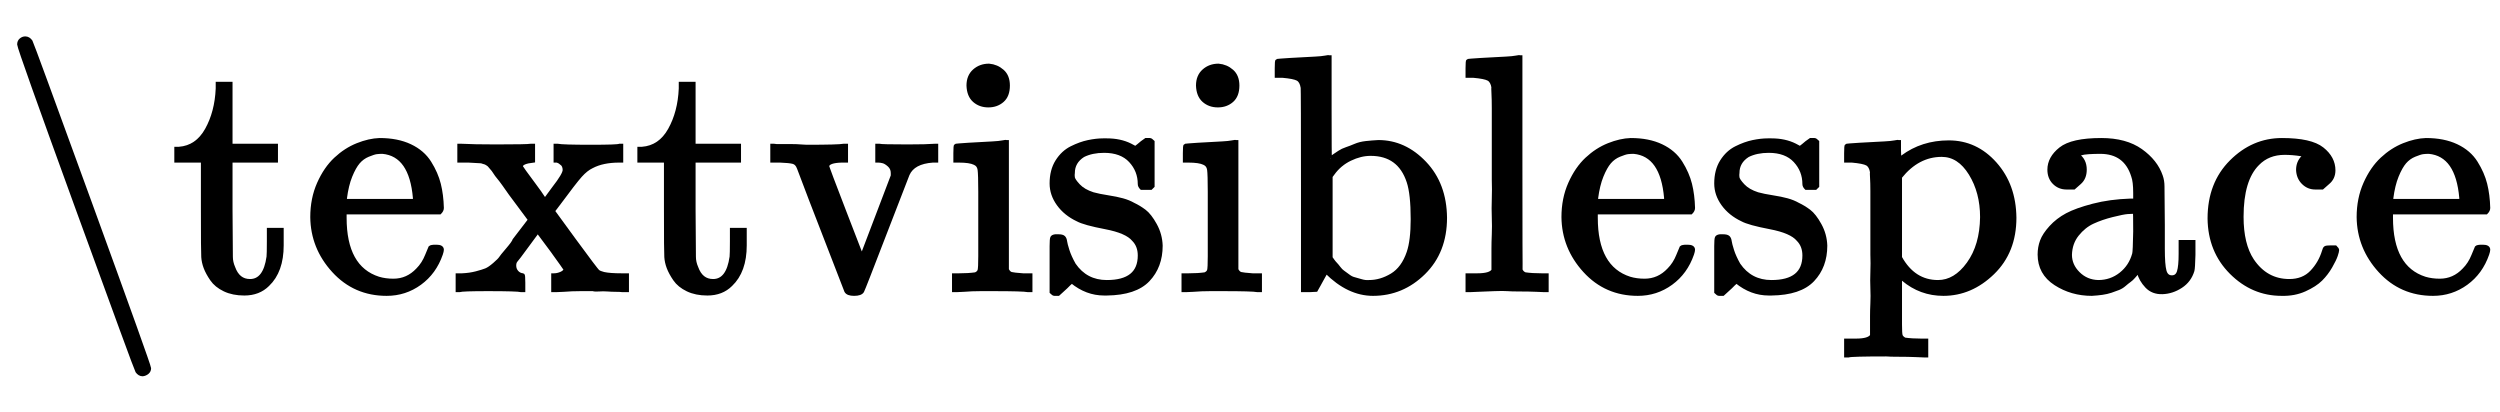
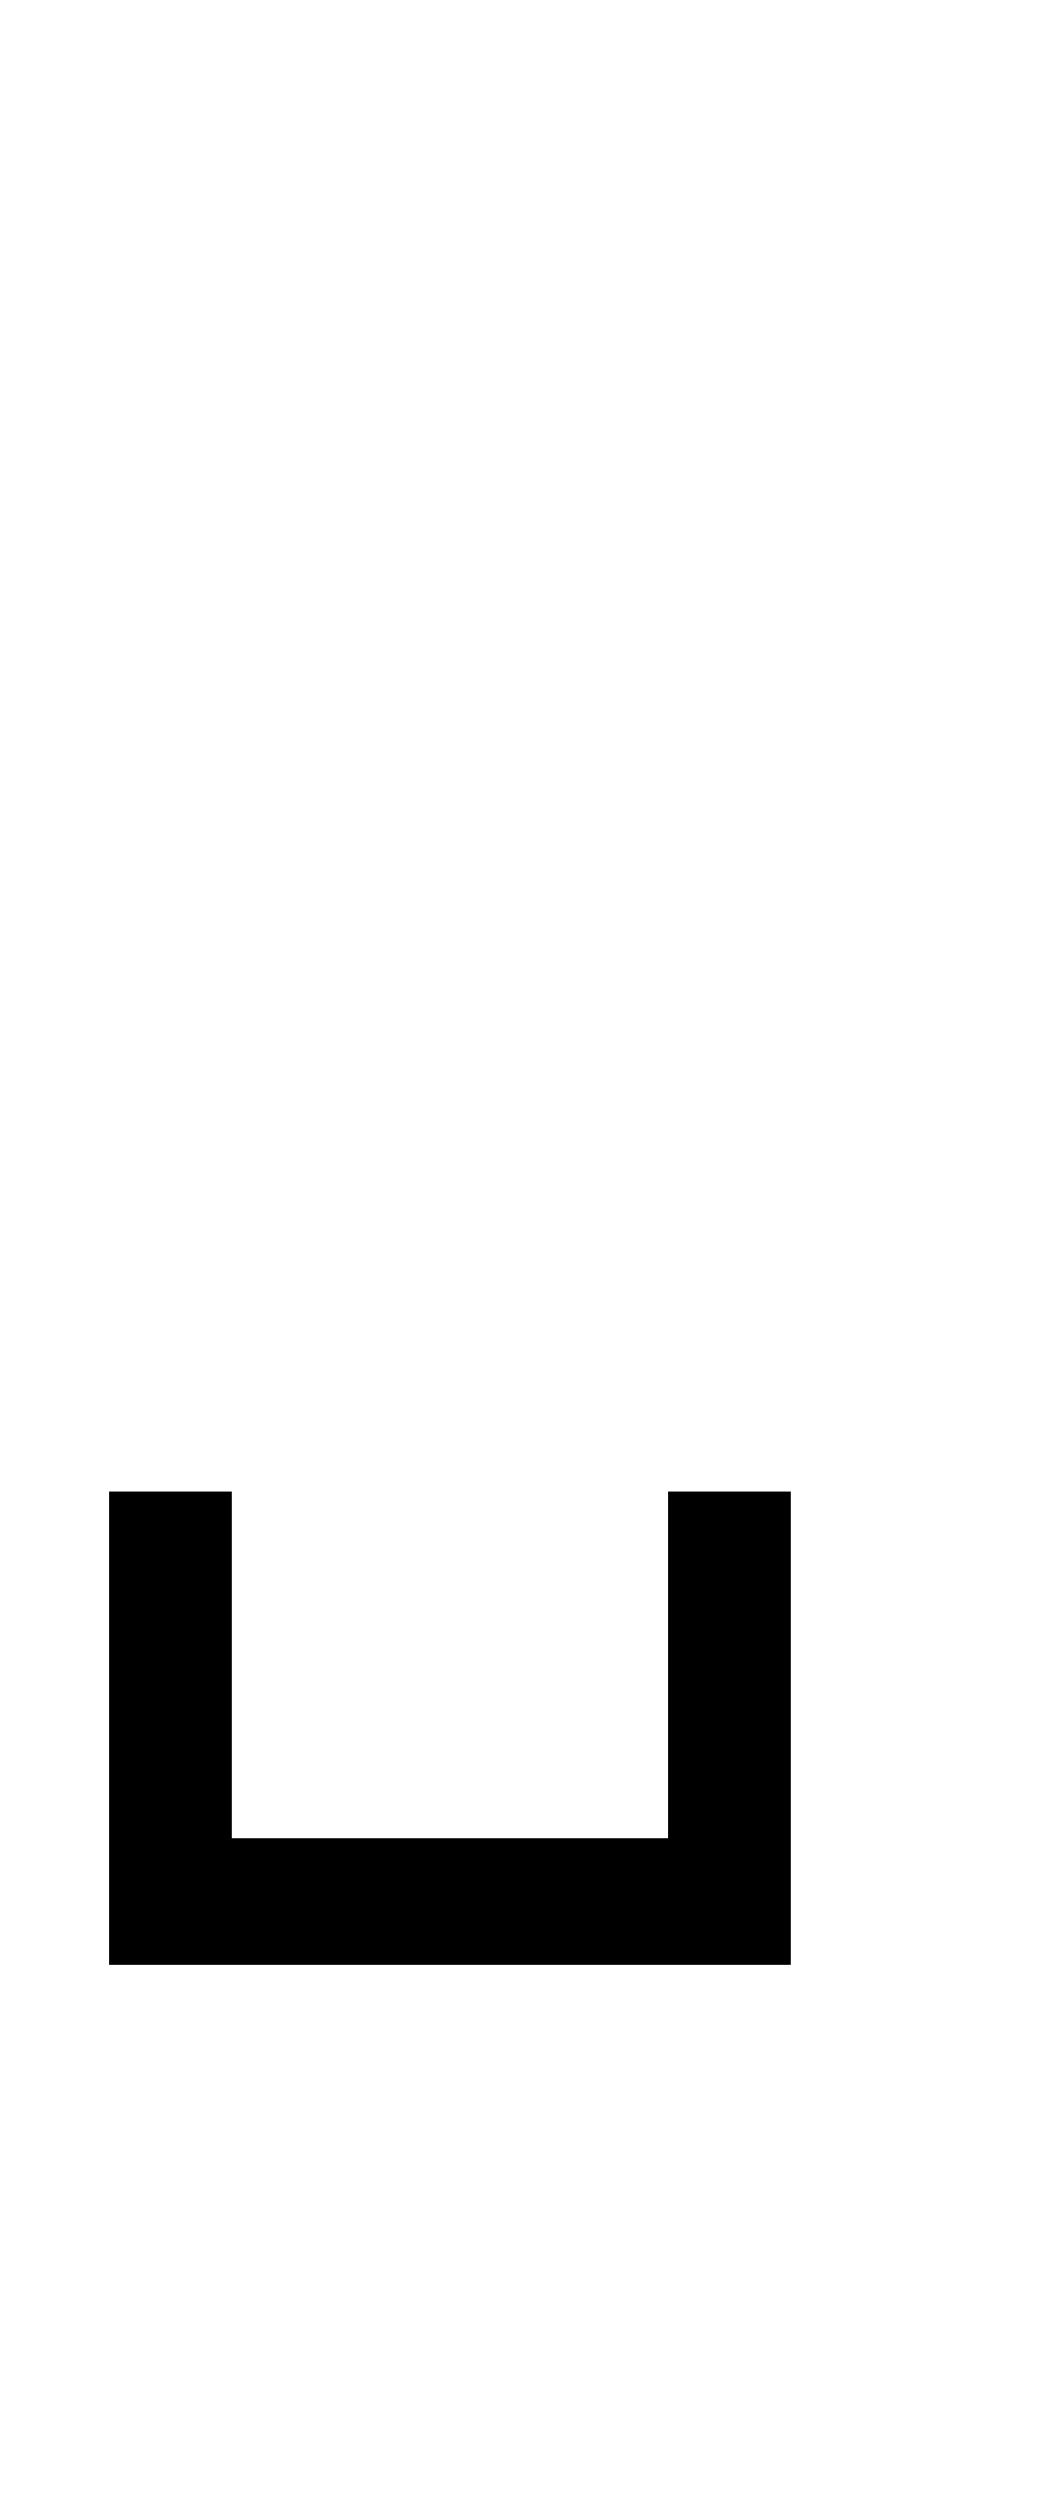
- <svg xmlns="http://www.w3.org/2000/svg" xmlns:xlink="http://www.w3.org/1999/xlink" style="vertical-align: -0.838ex;" width="17.255ex" height="2.843ex" viewBox="0 -863.1 7429 1223.9">
-   <defs>
-     <path stroke-width="10" id="E1-MJMAIN-5C" d="M56 731Q56 740 62 745T75 750Q85 750 92 740Q96 733 270 255T444 -231Q444 -239 438 -244T424 -250Q414 -250 407 -240Q404 -236 230 242T56 731Z" />
-     <path stroke-width="10" id="E1-MJMAIN-74" d="M27 422Q80 426 109 478T141 600V615H181V431H316V385H181V241Q182 116 182 100T189 68Q203 29 238 29Q282 29 292 100Q293 108 293 146V181H333V146V134Q333 57 291 17Q264 -10 221 -10Q187 -10 162 2T124 33T105 68T98 100Q97 107 97 248V385H18V422H27Z" />
-     <path stroke-width="10" id="E1-MJMAIN-65" d="M28 218Q28 273 48 318T98 391T163 433T229 448Q282 448 320 430T378 380T406 316T415 245Q415 238 408 231H126V216Q126 68 226 36Q246 30 270 30Q312 30 342 62Q359 79 369 104L379 128Q382 131 395 131H398Q415 131 415 121Q415 117 412 108Q393 53 349 21T250 -11Q155 -11 92 58T28 218ZM333 275Q322 403 238 411H236Q228 411 220 410T195 402T166 381T143 340T127 274V267H333V275Z" />
-     <path stroke-width="10" id="E1-MJMAIN-78" d="M201 0Q189 3 102 3Q26 3 17 0H11V46H25Q48 47 67 52T96 61T121 78T139 96T160 122T180 150L226 210L168 288Q159 301 149 315T133 336T122 351T113 363T107 370T100 376T94 379T88 381T80 383Q74 383 44 385H16V431H23Q59 429 126 429Q219 429 229 431H237V385Q201 381 201 369Q201 367 211 353T239 315T268 274L272 270L297 304Q329 345 329 358Q329 364 327 369T322 376T317 380T310 384L307 385H302V431H309Q324 428 408 428Q487 428 493 431H499V385H492Q443 385 411 368Q394 360 377 341T312 257L296 236L358 151Q424 61 429 57T446 50Q464 46 499 46H516V0H510H502Q494 1 482 1T457 2T432 2T414 3Q403 3 377 3T327 1L304 0H295V46H298Q309 46 320 51T331 63Q331 65 291 120L250 175Q249 174 219 133T185 88Q181 83 181 74Q181 63 188 55T206 46Q208 46 208 23V0H201Z" />
-     <path stroke-width="10" id="E1-MJMAIN-76" d="M338 431Q344 429 422 429Q479 429 503 431H508V385H497Q439 381 423 345Q421 341 356 172T288 -2Q283 -11 263 -11Q244 -11 239 -2Q99 359 98 364Q93 378 82 381T43 385H19V431H25L33 430Q41 430 53 430T79 430T104 429T122 428Q217 428 232 431H240V385H226Q187 384 184 370Q184 366 235 234L286 102L377 341V349Q377 363 367 372T349 383T335 385H331V431H338Z" />
-     <path stroke-width="10" id="E1-MJMAIN-69" d="M69 609Q69 637 87 653T131 669Q154 667 171 652T188 609Q188 579 171 564T129 549Q104 549 87 564T69 609ZM247 0Q232 3 143 3Q132 3 106 3T56 1L34 0H26V46H42Q70 46 91 49Q100 53 102 60T104 102V205V293Q104 345 102 359T88 378Q74 385 41 385H30V408Q30 431 32 431L42 432Q52 433 70 434T106 436Q123 437 142 438T171 441T182 442H185V62Q190 52 197 50T232 46H255V0H247Z" />
-     <path stroke-width="10" id="E1-MJMAIN-73" d="M295 316Q295 356 268 385T190 414Q154 414 128 401Q98 382 98 349Q97 344 98 336T114 312T157 287Q175 282 201 278T245 269T277 256Q294 248 310 236T342 195T359 133Q359 71 321 31T198 -10H190Q138 -10 94 26L86 19L77 10Q71 4 65 -1L54 -11H46H42Q39 -11 33 -5V74V132Q33 153 35 157T45 162H54Q66 162 70 158T75 146T82 119T101 77Q136 26 198 26Q295 26 295 104Q295 133 277 151Q257 175 194 187T111 210Q75 227 54 256T33 318Q33 357 50 384T93 424T143 442T187 447H198Q238 447 268 432L283 424L292 431Q302 440 314 448H322H326Q329 448 335 442V310L329 304H301Q295 310 295 316Z" />
-     <path stroke-width="10" id="E1-MJMAIN-62" d="M307 -11Q234 -11 168 55L158 37Q156 34 153 28T147 17T143 10L138 1L118 0H98V298Q98 599 97 603Q94 622 83 628T38 637H20V660Q20 683 22 683L32 684Q42 685 61 686T98 688Q115 689 135 690T165 693T176 694H179V543Q179 391 180 391L183 394Q186 397 192 401T207 411T228 421T254 431T286 439T323 442Q401 442 461 379T522 216Q522 115 458 52T307 -11ZM182 98Q182 97 187 90T196 79T206 67T218 55T233 44T250 35T271 29T295 26Q330 26 363 46T412 113Q424 148 424 212Q424 287 412 323Q385 405 300 405Q270 405 239 390T188 347L182 339V98Z" />
-     <path stroke-width="10" id="E1-MJMAIN-6C" d="M42 46H56Q95 46 103 60V68Q103 77 103 91T103 124T104 167T104 217T104 272T104 329Q104 366 104 407T104 482T104 542T103 586T103 603Q100 622 89 628T44 637H26V660Q26 683 28 683L38 684Q48 685 67 686T104 688Q121 689 141 690T171 693T182 694H185V379Q185 62 186 60Q190 52 198 49Q219 46 247 46H263V0H255L232 1Q209 2 183 2T145 3T107 3T57 1L34 0H26V46H42Z" />
-     <path stroke-width="10" id="E1-MJMAIN-70" d="M36 -148H50Q89 -148 97 -134V-126Q97 -119 97 -107T97 -77T98 -38T98 6T98 55T98 106Q98 140 98 177T98 243T98 296T97 335T97 351Q94 370 83 376T38 385H20V408Q20 431 22 431L32 432Q42 433 61 434T98 436Q115 437 135 438T165 441T176 442H179V416L180 390L188 397Q247 441 326 441Q407 441 464 377T522 216Q522 115 457 52T310 -11Q242 -11 190 33L182 40V-45V-101Q182 -128 184 -134T195 -145Q216 -148 244 -148H260V-194H252L228 -193Q205 -192 178 -192T140 -191Q37 -191 28 -194H20V-148H36ZM424 218Q424 292 390 347T305 402Q234 402 182 337V98Q222 26 294 26Q345 26 384 80T424 218Z" />
-     <path stroke-width="10" id="E1-MJMAIN-61" d="M137 305T115 305T78 320T63 359Q63 394 97 421T218 448Q291 448 336 416T396 340Q401 326 401 309T402 194V124Q402 76 407 58T428 40Q443 40 448 56T453 109V145H493V106Q492 66 490 59Q481 29 455 12T400 -6T353 12T329 54V58L327 55Q325 52 322 49T314 40T302 29T287 17T269 6T247 -2T221 -8T190 -11Q130 -11 82 20T34 107Q34 128 41 147T68 188T116 225T194 253T304 268H318V290Q318 324 312 340Q290 411 215 411Q197 411 181 410T156 406T148 403Q170 388 170 359Q170 334 154 320ZM126 106Q126 75 150 51T209 26Q247 26 276 49T315 109Q317 116 318 175Q318 233 317 233Q309 233 296 232T251 223T193 203T147 166T126 106Z" />
-     <path stroke-width="10" id="E1-MJMAIN-63" d="M370 305T349 305T313 320T297 358Q297 381 312 396Q317 401 317 402T307 404Q281 408 258 408Q209 408 178 376Q131 329 131 219Q131 137 162 90Q203 29 272 29Q313 29 338 55T374 117Q376 125 379 127T395 129H409Q415 123 415 120Q415 116 411 104T395 71T366 33T318 2T249 -11Q163 -11 99 53T34 214Q34 318 99 383T250 448T370 421T404 357Q404 334 387 320Z" />
-   </defs>
+ <svg xmlns="http://www.w3.org/2000/svg" style="vertical-align: -1.171ex;" width="1.417ex" height="3.343ex" viewBox="0 -934.9 610 1439.2">
+   <defs />
  <g stroke="currentColor" fill="currentColor" stroke-width="0" transform="matrix(1 0 0 -1 0 0)">
-     <use xlink:href="#E1-MJMAIN-5C" />
-     <use xlink:href="#E1-MJMAIN-74" x="505" y="0" />
-     <use xlink:href="#E1-MJMAIN-65" x="899" y="0" />
-     <use xlink:href="#E1-MJMAIN-78" x="1348" y="0" />
-     <use xlink:href="#E1-MJMAIN-74" x="1881" y="0" />
-     <use xlink:href="#E1-MJMAIN-76" x="2275" y="0" />
-     <use xlink:href="#E1-MJMAIN-69" x="2808" y="0" />
-     <use xlink:href="#E1-MJMAIN-73" x="3091" y="0" />
-     <use xlink:href="#E1-MJMAIN-69" x="3490" y="0" />
-     <use xlink:href="#E1-MJMAIN-62" x="3773" y="0" />
-     <use xlink:href="#E1-MJMAIN-6C" x="4334" y="0" />
-     <use xlink:href="#E1-MJMAIN-65" x="4617" y="0" />
-     <use xlink:href="#E1-MJMAIN-73" x="5066" y="0" />
-     <use xlink:href="#E1-MJMAIN-70" x="5465" y="0" />
-     <use xlink:href="#E1-MJMAIN-61" x="6026" y="0" />
-     <use xlink:href="#E1-MJMAIN-63" x="6531" y="0" />
-     <use xlink:href="#E1-MJMAIN-65" x="6980" y="0" />
+     <text font-family="STIXGeneral,'Arial Unicode MS',serif" font-style="" font-weight="" stroke="none" style="font-family: monospace" transform="scale(71.759) matrix(1 0 0 -1 0 0)">␣</text>
  </g>
</svg>
